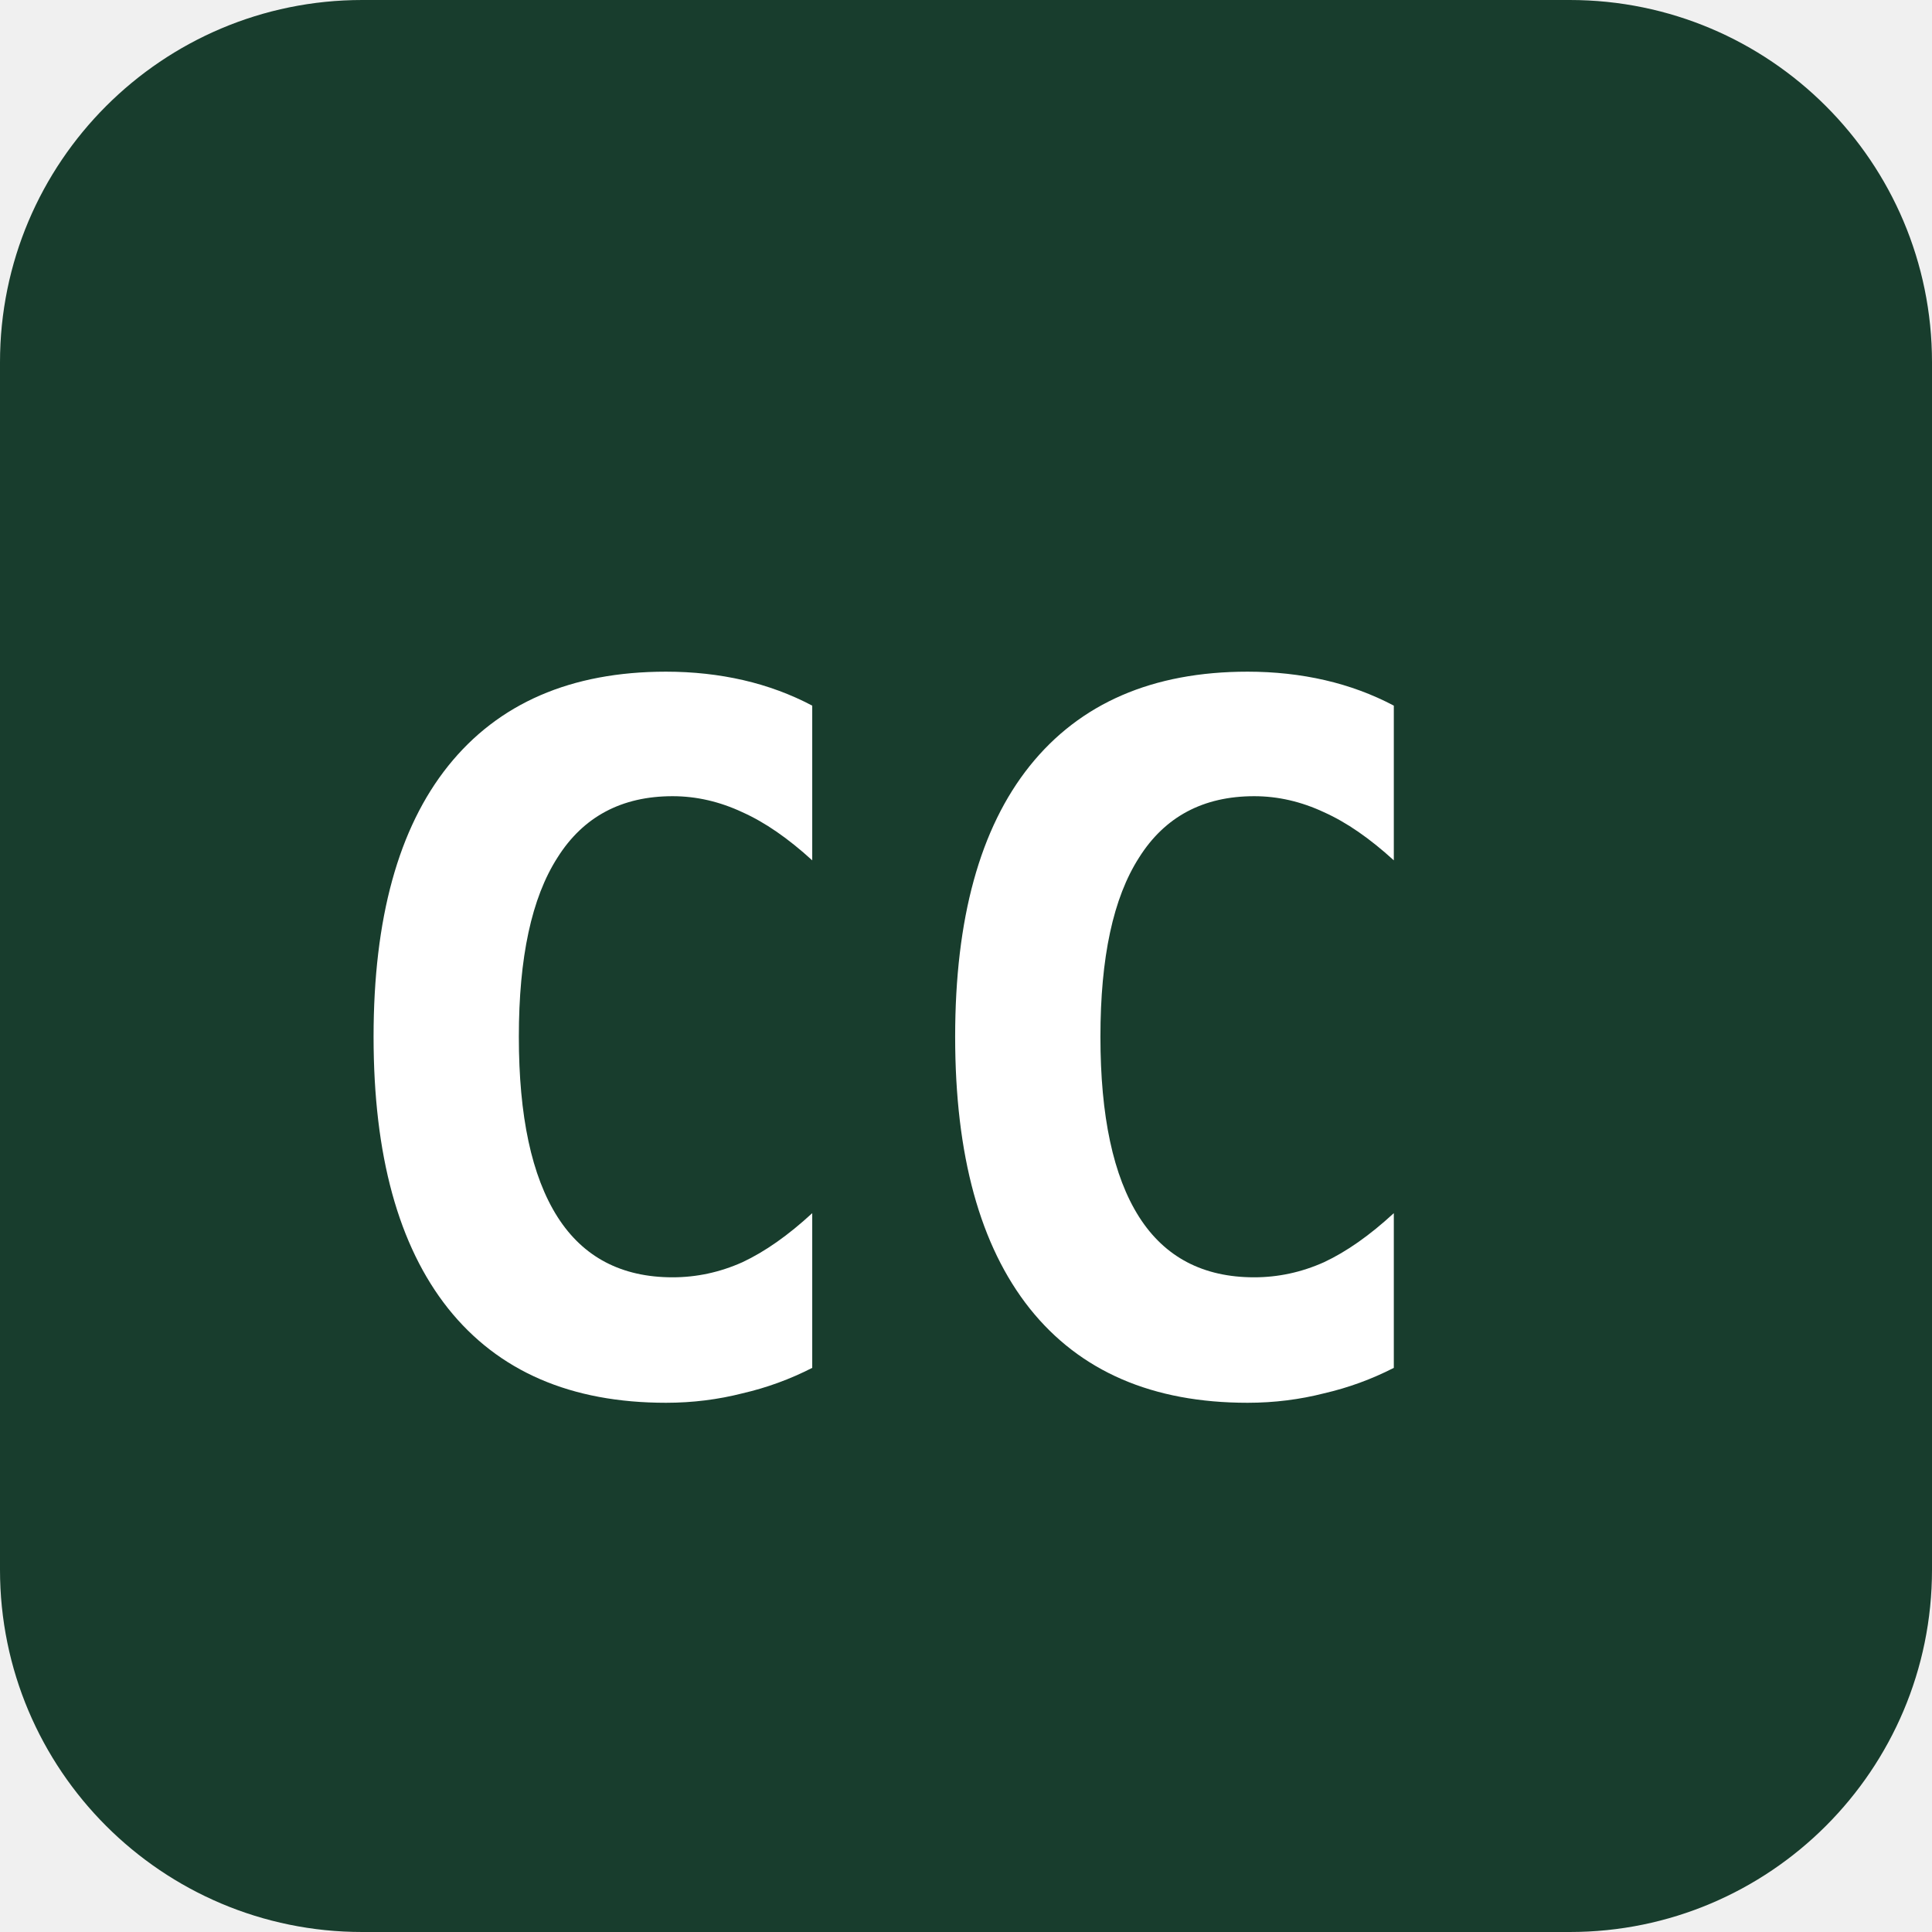
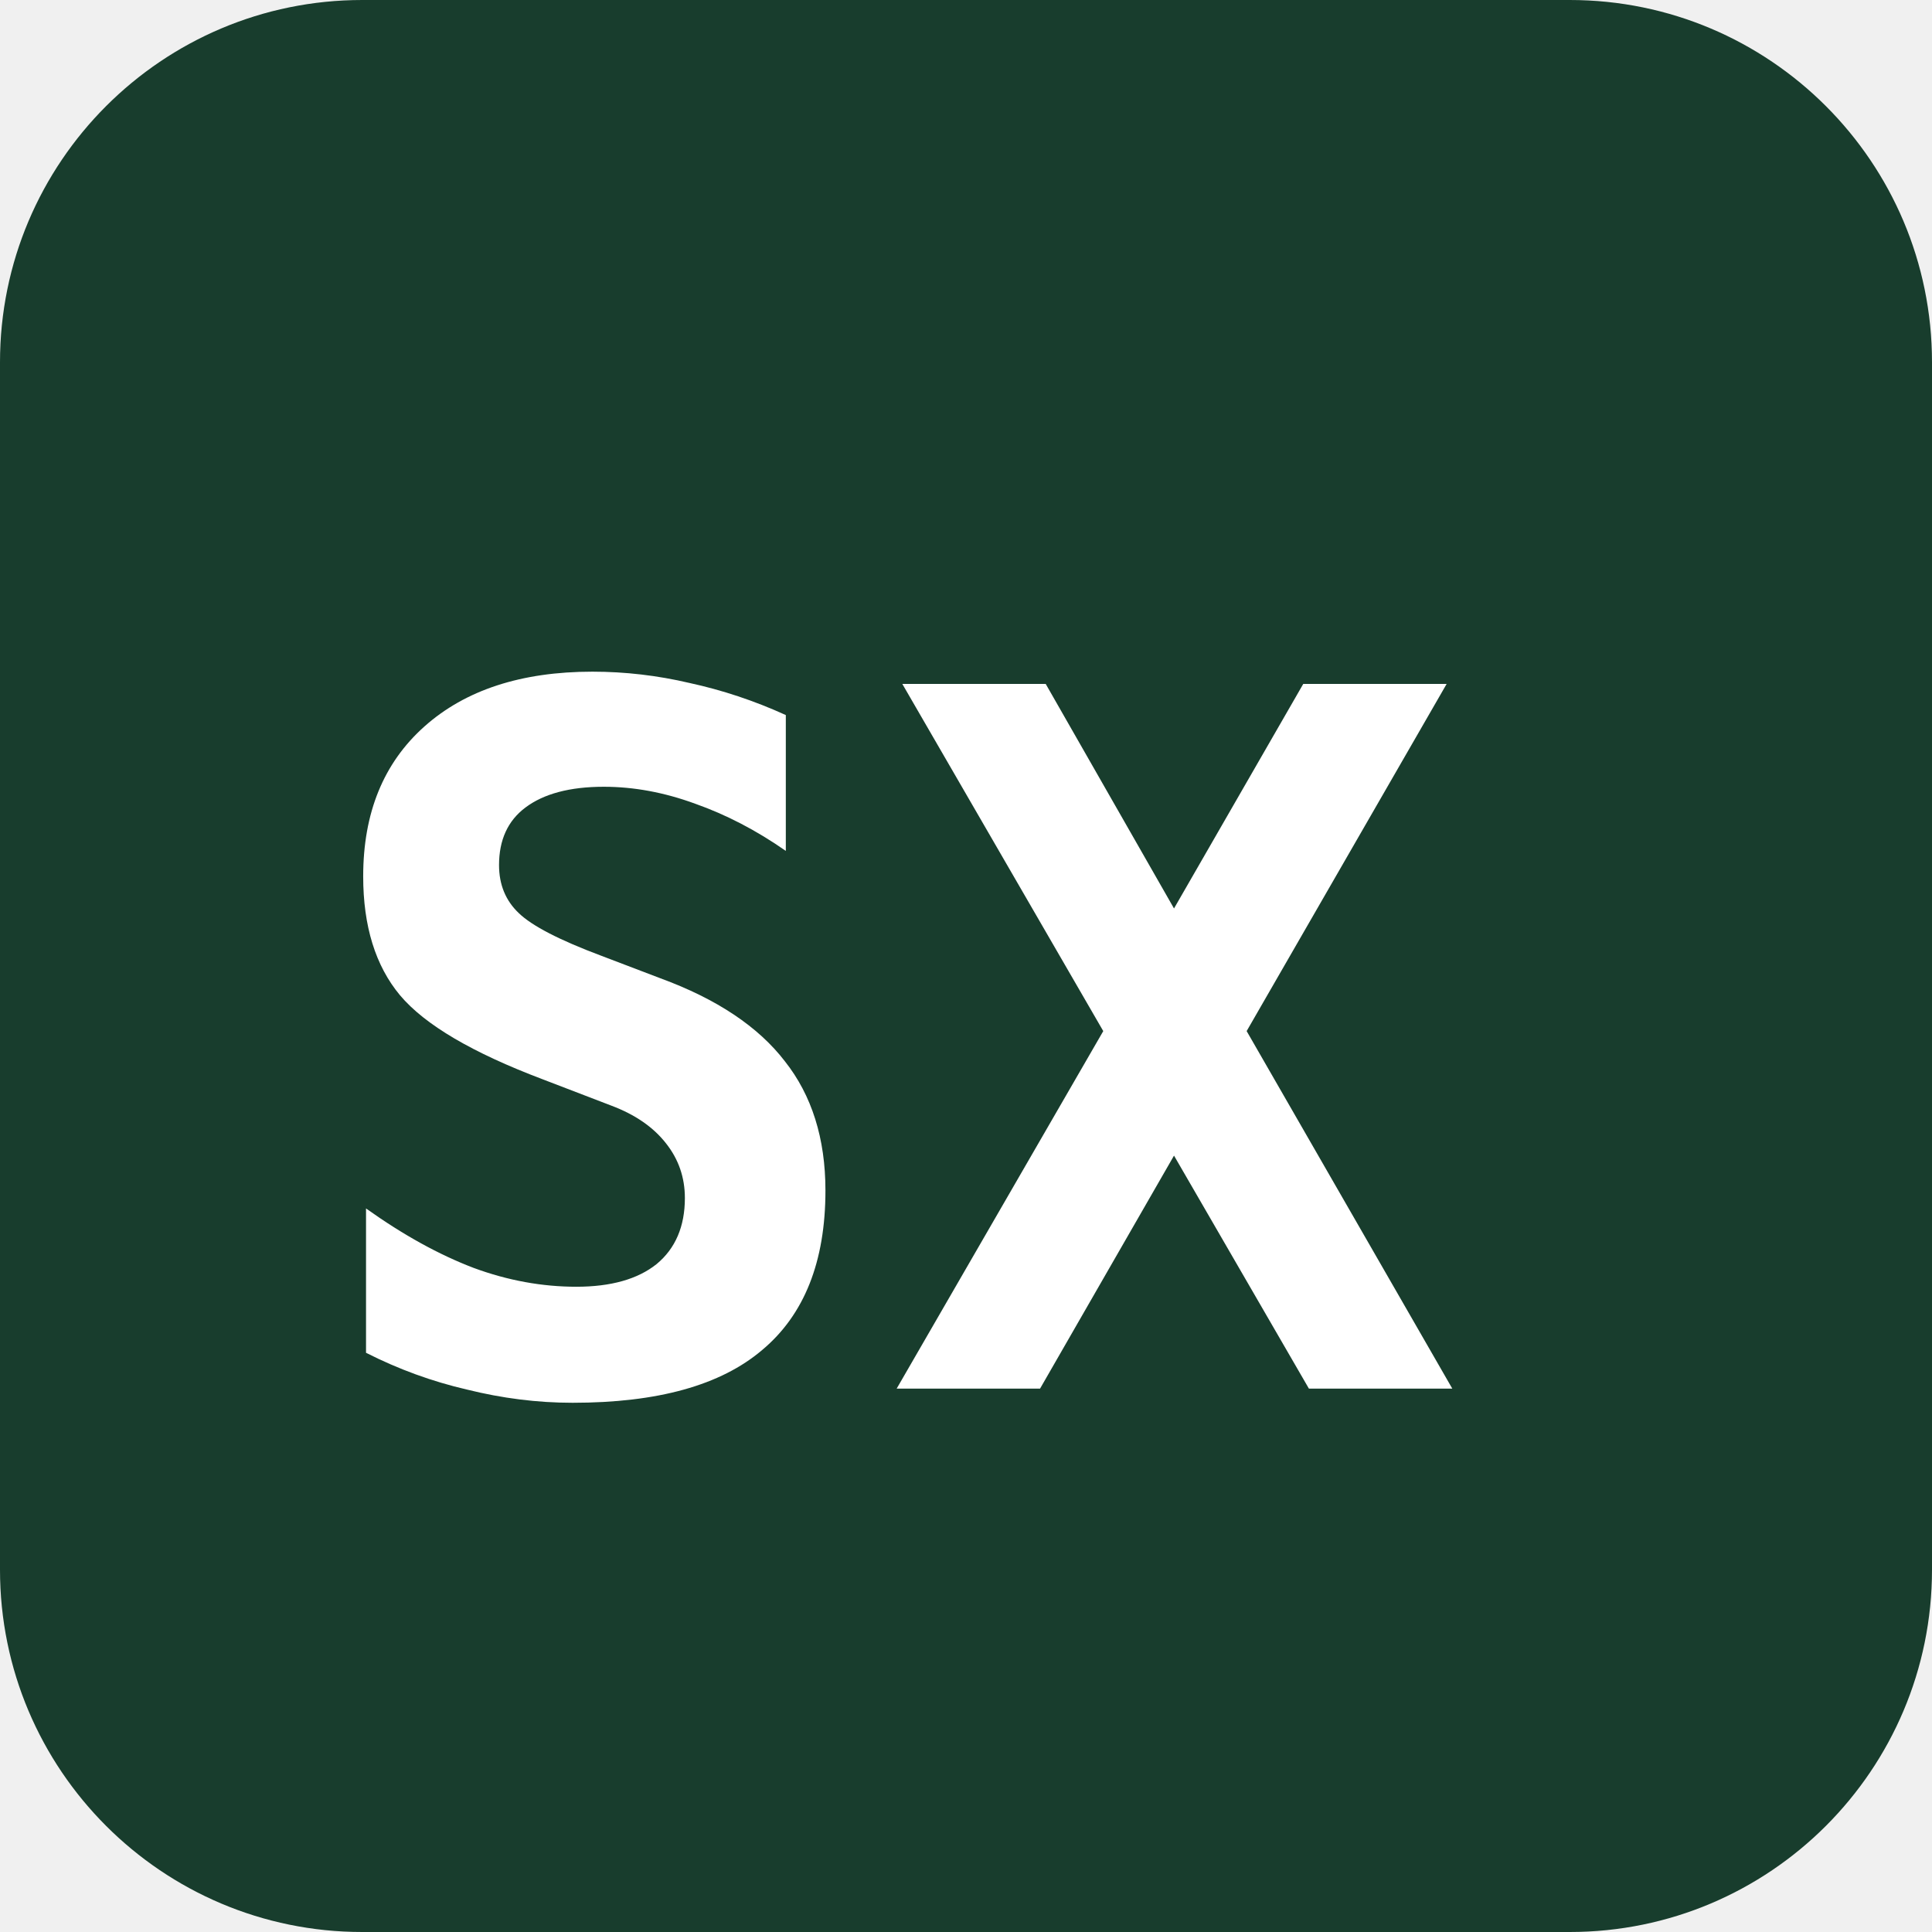
<svg xmlns="http://www.w3.org/2000/svg" viewBox="0 0 32 32">
  <rect width="32" height="32" rx="6" fill="#183d2d" />
-   <text x="5" y="23" font-family="monospace" font-size="16" font-weight="900" fill="white">CC</text>
+   <text x="5" y="23" font-family="monospace" font-size="16" font-weight="900" fill="white">SX</text>
</svg>
